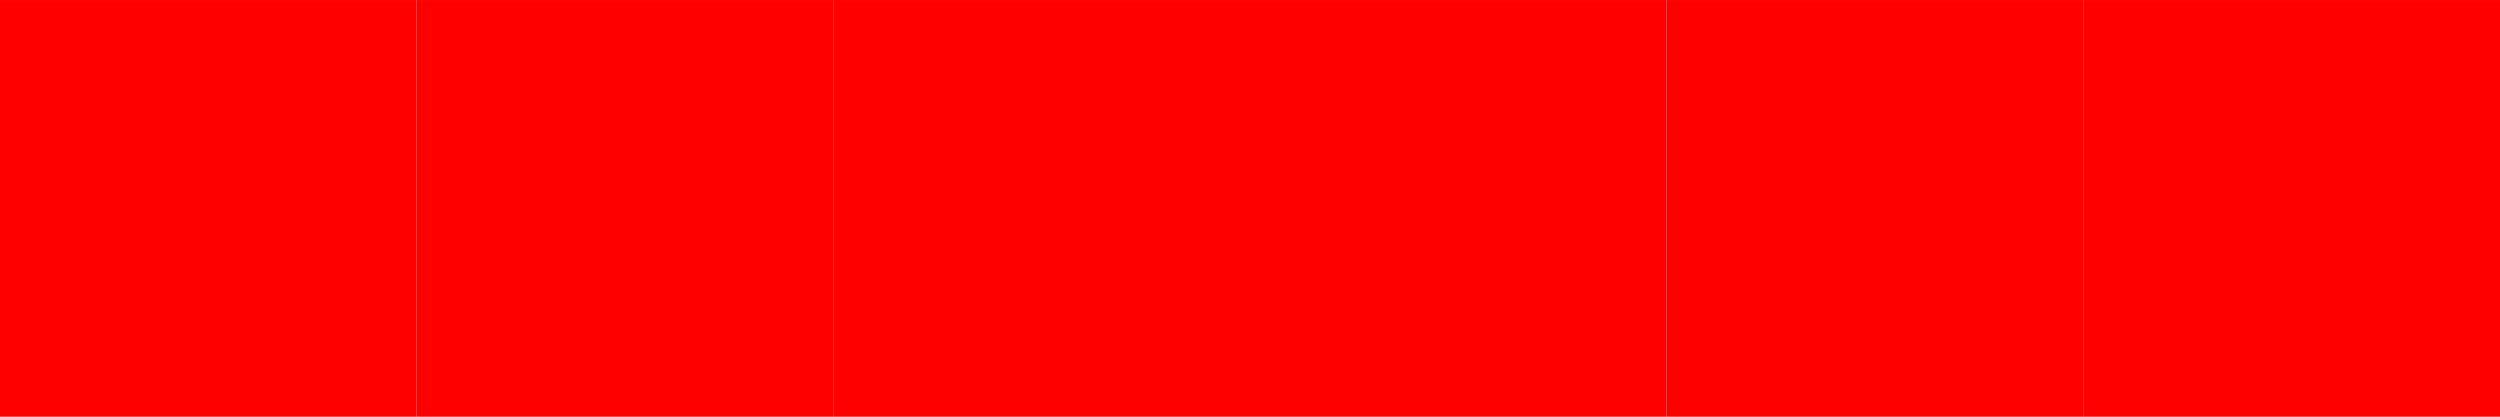
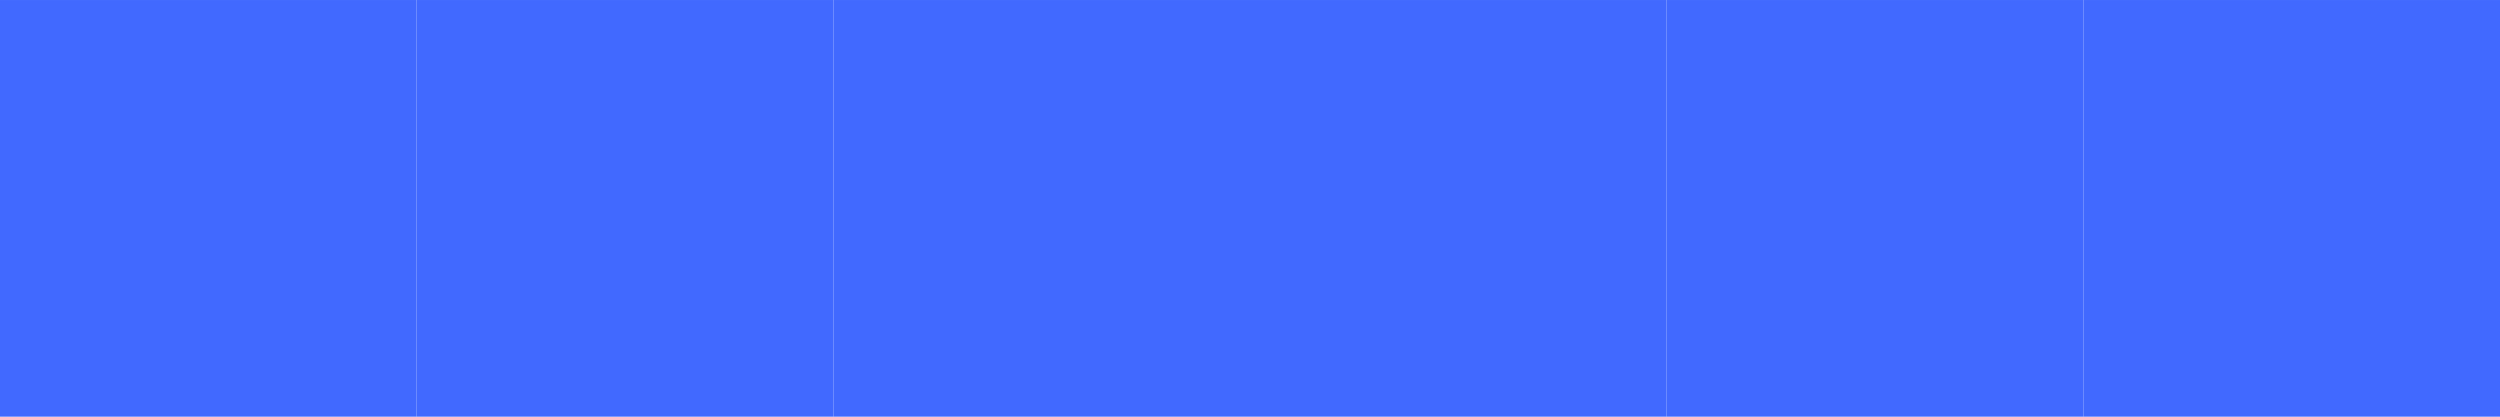
<svg xmlns="http://www.w3.org/2000/svg" height="7.056mm" version="1.1" viewBox="0 0 120 20" width="42.333mm" x="0mm" y="0mm">
-   <path d="M0.0,0.0 L20.0,0.0 L20.0,20.0 L0.0,20.0 L0.0,0.0 Z" style="fill:rgb(255,0,0);stroke:none;" />
-   <path d="M20.0,0.0 L40.0,0.0 L40.0,20.0 L20.0,20.0 L20.0,0.0 Z" style="fill:rgb(255,0,0);stroke:none;" />
-   <path d="M40.0,0.0 L60.0,0.0 L60.0,20.0 L40.0,20.0 L40.0,0.0 Z" style="fill:rgb(255,0,0);stroke:none;" />
-   <path d="M60.0,0.0 L80.0,0.0 L80.0,20.0 L60.0,20.0 L60.0,0.0 Z" style="fill:rgb(255,0,0);stroke:none;" />
-   <path d="M80.0,0.0 L100.0,0.0 L100.0,20.0 L80.0,20.0 L80.0,0.0 Z" style="fill:rgb(255,0,0);stroke:none;" />
-   <path d="M100.0,0.0 L120.0,0.0 L120.0,20.0 L100.0,20.0 L100.0,0.0 Z" style="fill:rgb(255,0,0);stroke:none;" />
+   <path d="M0.0,0.0 L20.0,0.0 L20.0,20.0 L0.0,20.0 L0.0,0.0 Z" style="fill:rgb(65,105,255);stroke:none;" />
+   <path d="M20.0,0.0 L40.0,0.0 L40.0,20.0 L20.0,20.0 L20.0,0.0 Z" style="fill:rgb(65,105,255);stroke:none;" />
+   <path d="M40.0,0.0 L60.0,0.0 L60.0,20.0 L40.0,20.0 L40.0,0.0 Z" style="fill:rgb(65,105,255);stroke:none;" />
+   <path d="M60.0,0.0 L80.0,0.0 L80.0,20.0 L60.0,20.0 L60.0,0.0 Z" style="fill:rgb(65,105,255);stroke:none;" />
+   <path d="M80.0,0.0 L100.0,0.0 L100.0,20.0 L80.0,20.0 L80.0,0.0 Z" style="fill:rgb(65,105,255);stroke:none;" />
+   <path d="M100.0,0.0 L120.0,0.0 L120.0,20.0 L100.0,20.0 L100.0,0.0 Z" style="fill:rgb(65,105,255);stroke:none;" />
</svg>
